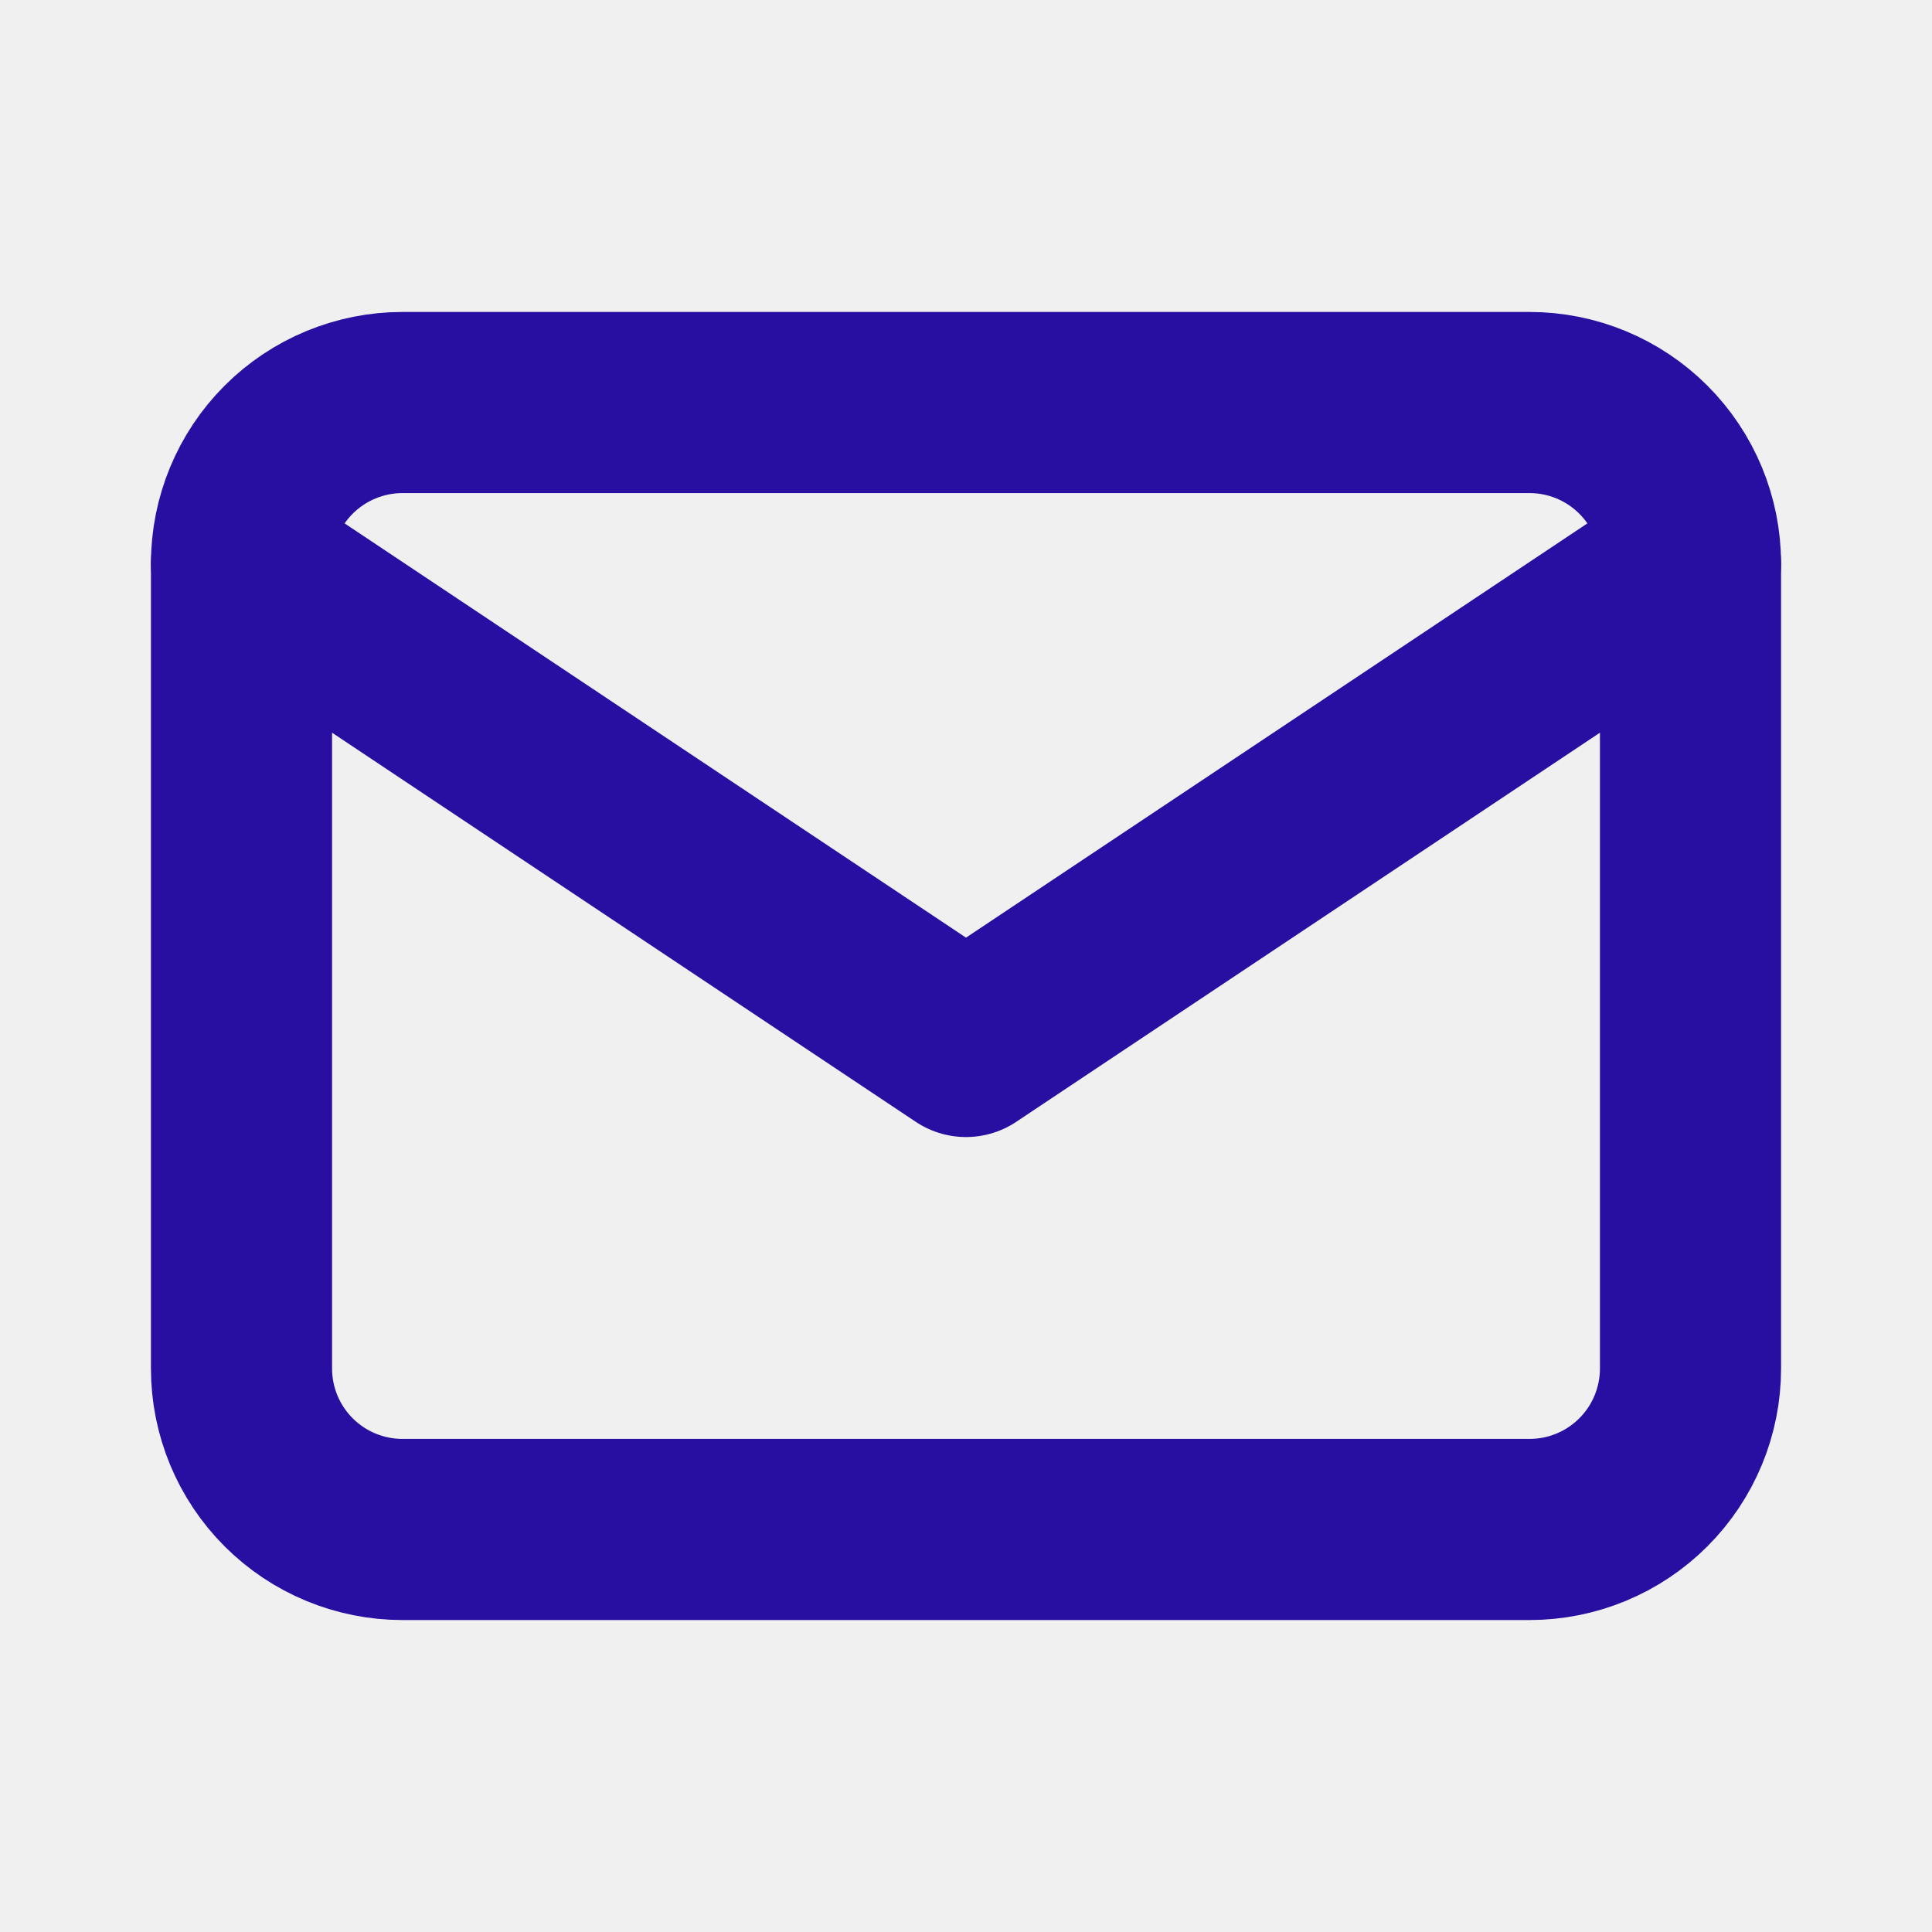
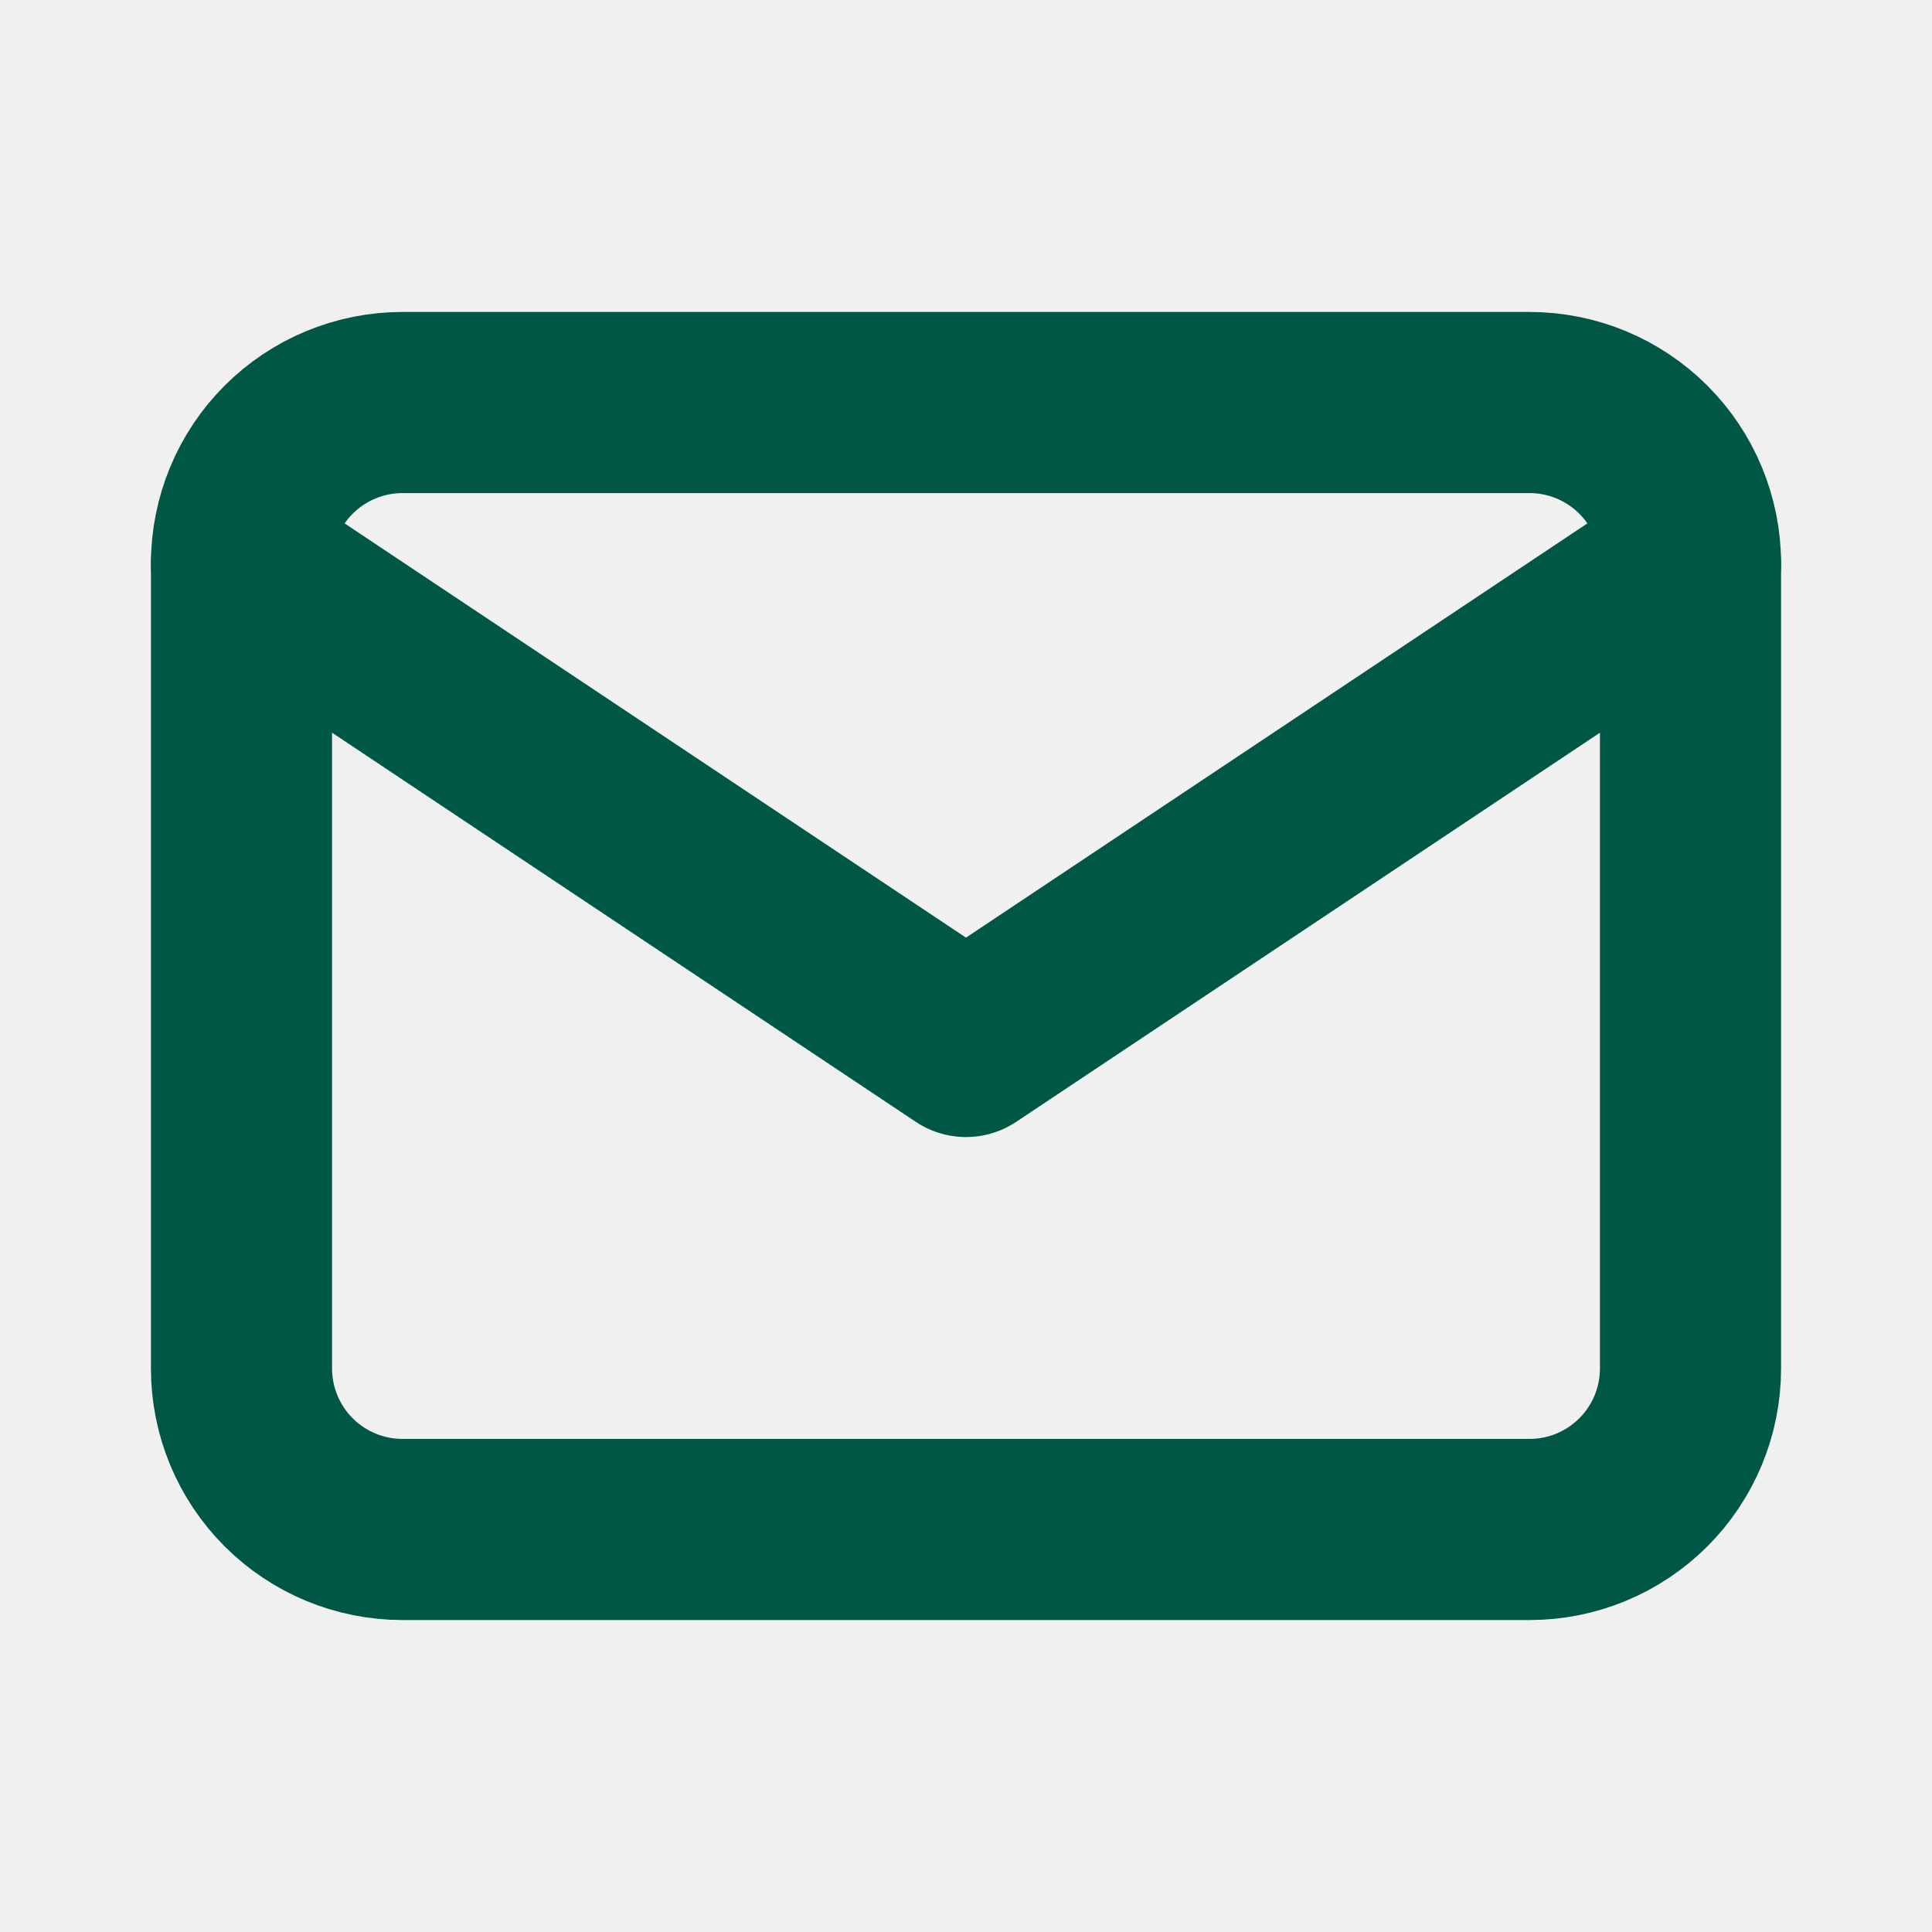
<svg xmlns="http://www.w3.org/2000/svg" width="32" height="32" viewBox="0 0 32 32" fill="none">
  <g clip-path="url(#clip0_2489_7366)">
-     <path d="M4 9.333C4 8.626 4.281 7.948 4.781 7.448C5.281 6.948 5.959 6.667 6.667 6.667H25.333C26.041 6.667 26.719 6.948 27.219 7.448C27.719 7.948 28 8.626 28 9.333V22.667C28 23.374 27.719 24.052 27.219 24.552C26.719 25.052 26.041 25.333 25.333 25.333H6.667C5.959 25.333 5.281 25.052 4.781 24.552C4.281 24.052 4 23.374 4 22.667V9.333Z" stroke="#290FA1" stroke-width="3" stroke-linecap="round" stroke-linejoin="round" />
-     <path d="M4 9.333L16 17.333L28 9.333" stroke="#290FA1" stroke-width="3" stroke-linecap="round" stroke-linejoin="round" />
+     <path d="M4 9.333C4 8.626 4.281 7.948 4.781 7.448C5.281 6.948 5.959 6.667 6.667 6.667H25.333C26.041 6.667 26.719 6.948 27.219 7.448C27.719 7.948 28 8.626 28 9.333V22.667C28 23.374 27.719 24.052 27.219 24.552C26.719 25.052 26.041 25.333 25.333 25.333H6.667C5.959 25.333 5.281 25.052 4.781 24.552C4.281 24.052 4 23.374 4 22.667V9.333Z" stroke="#005745" stroke-width="3" stroke-linecap="round" stroke-linejoin="round" />
+     <path d="M4 9.333L16 17.333L28 9.333" stroke="#005745" stroke-width="3" stroke-linecap="round" stroke-linejoin="round" />
  </g>
  <defs>
    <clipPath id="clip0_2489_7366">
      <rect width="32" height="32" fill="white" />
    </clipPath>
  </defs>
</svg>
